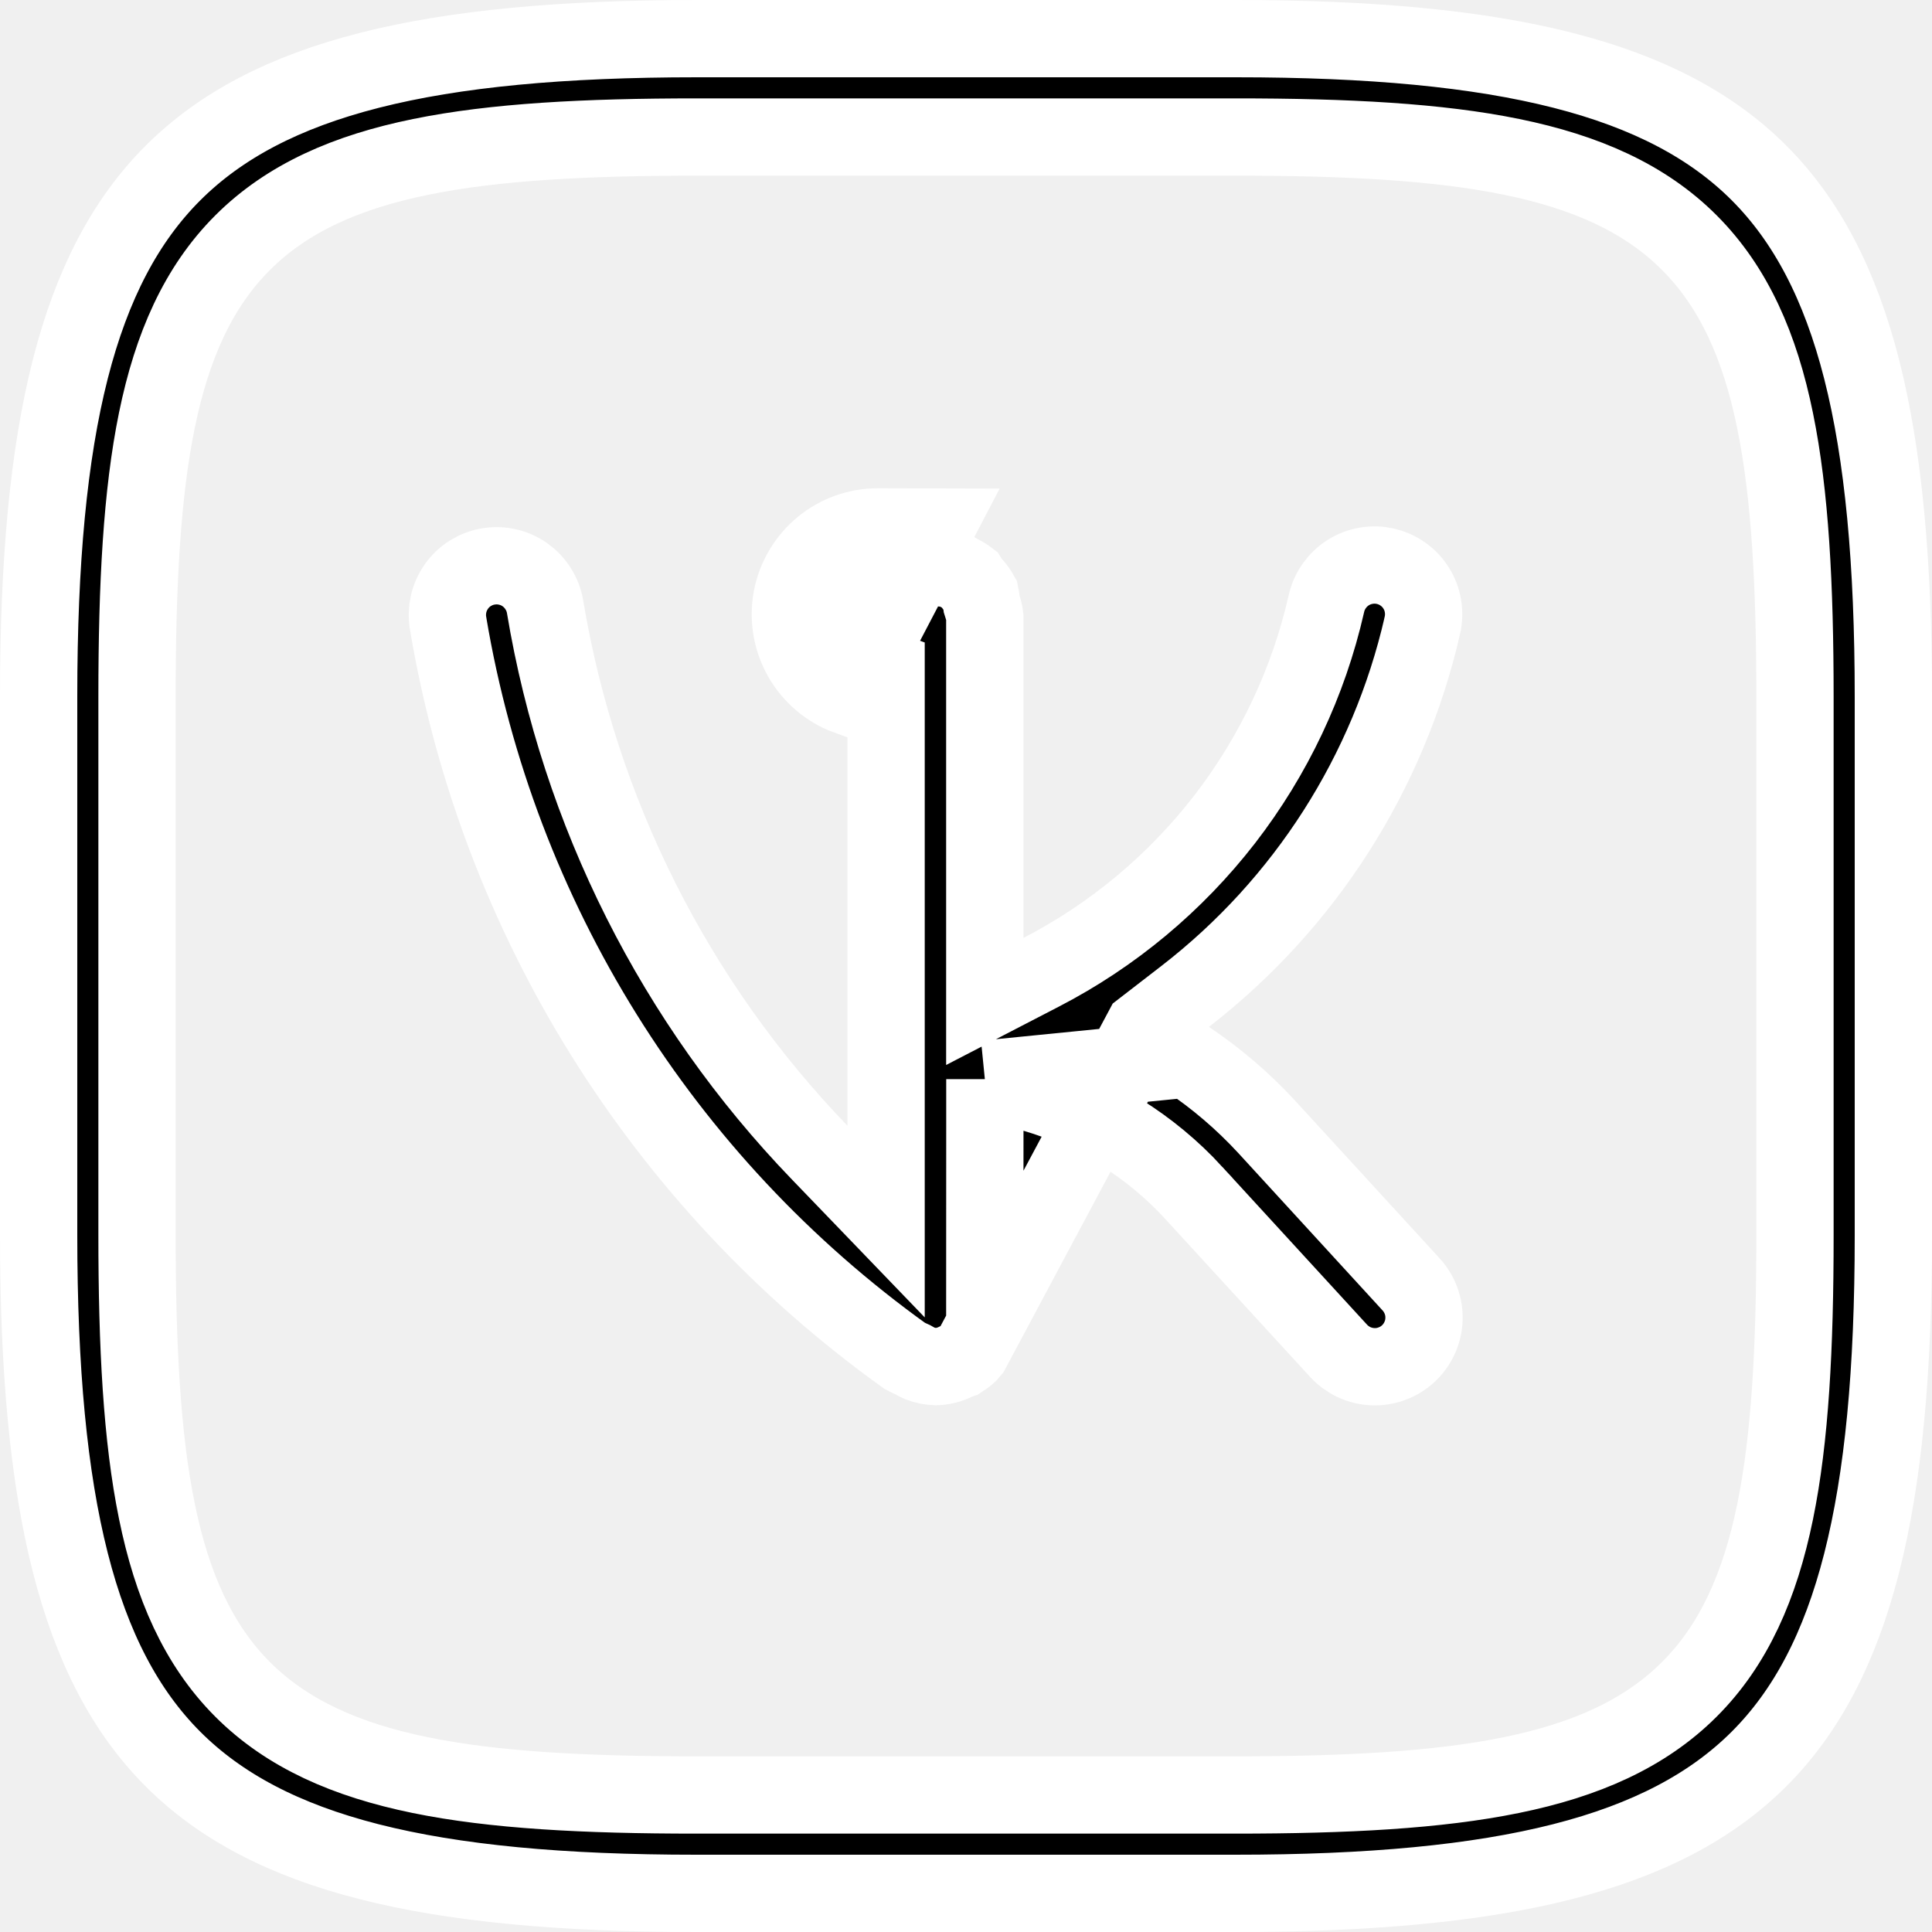
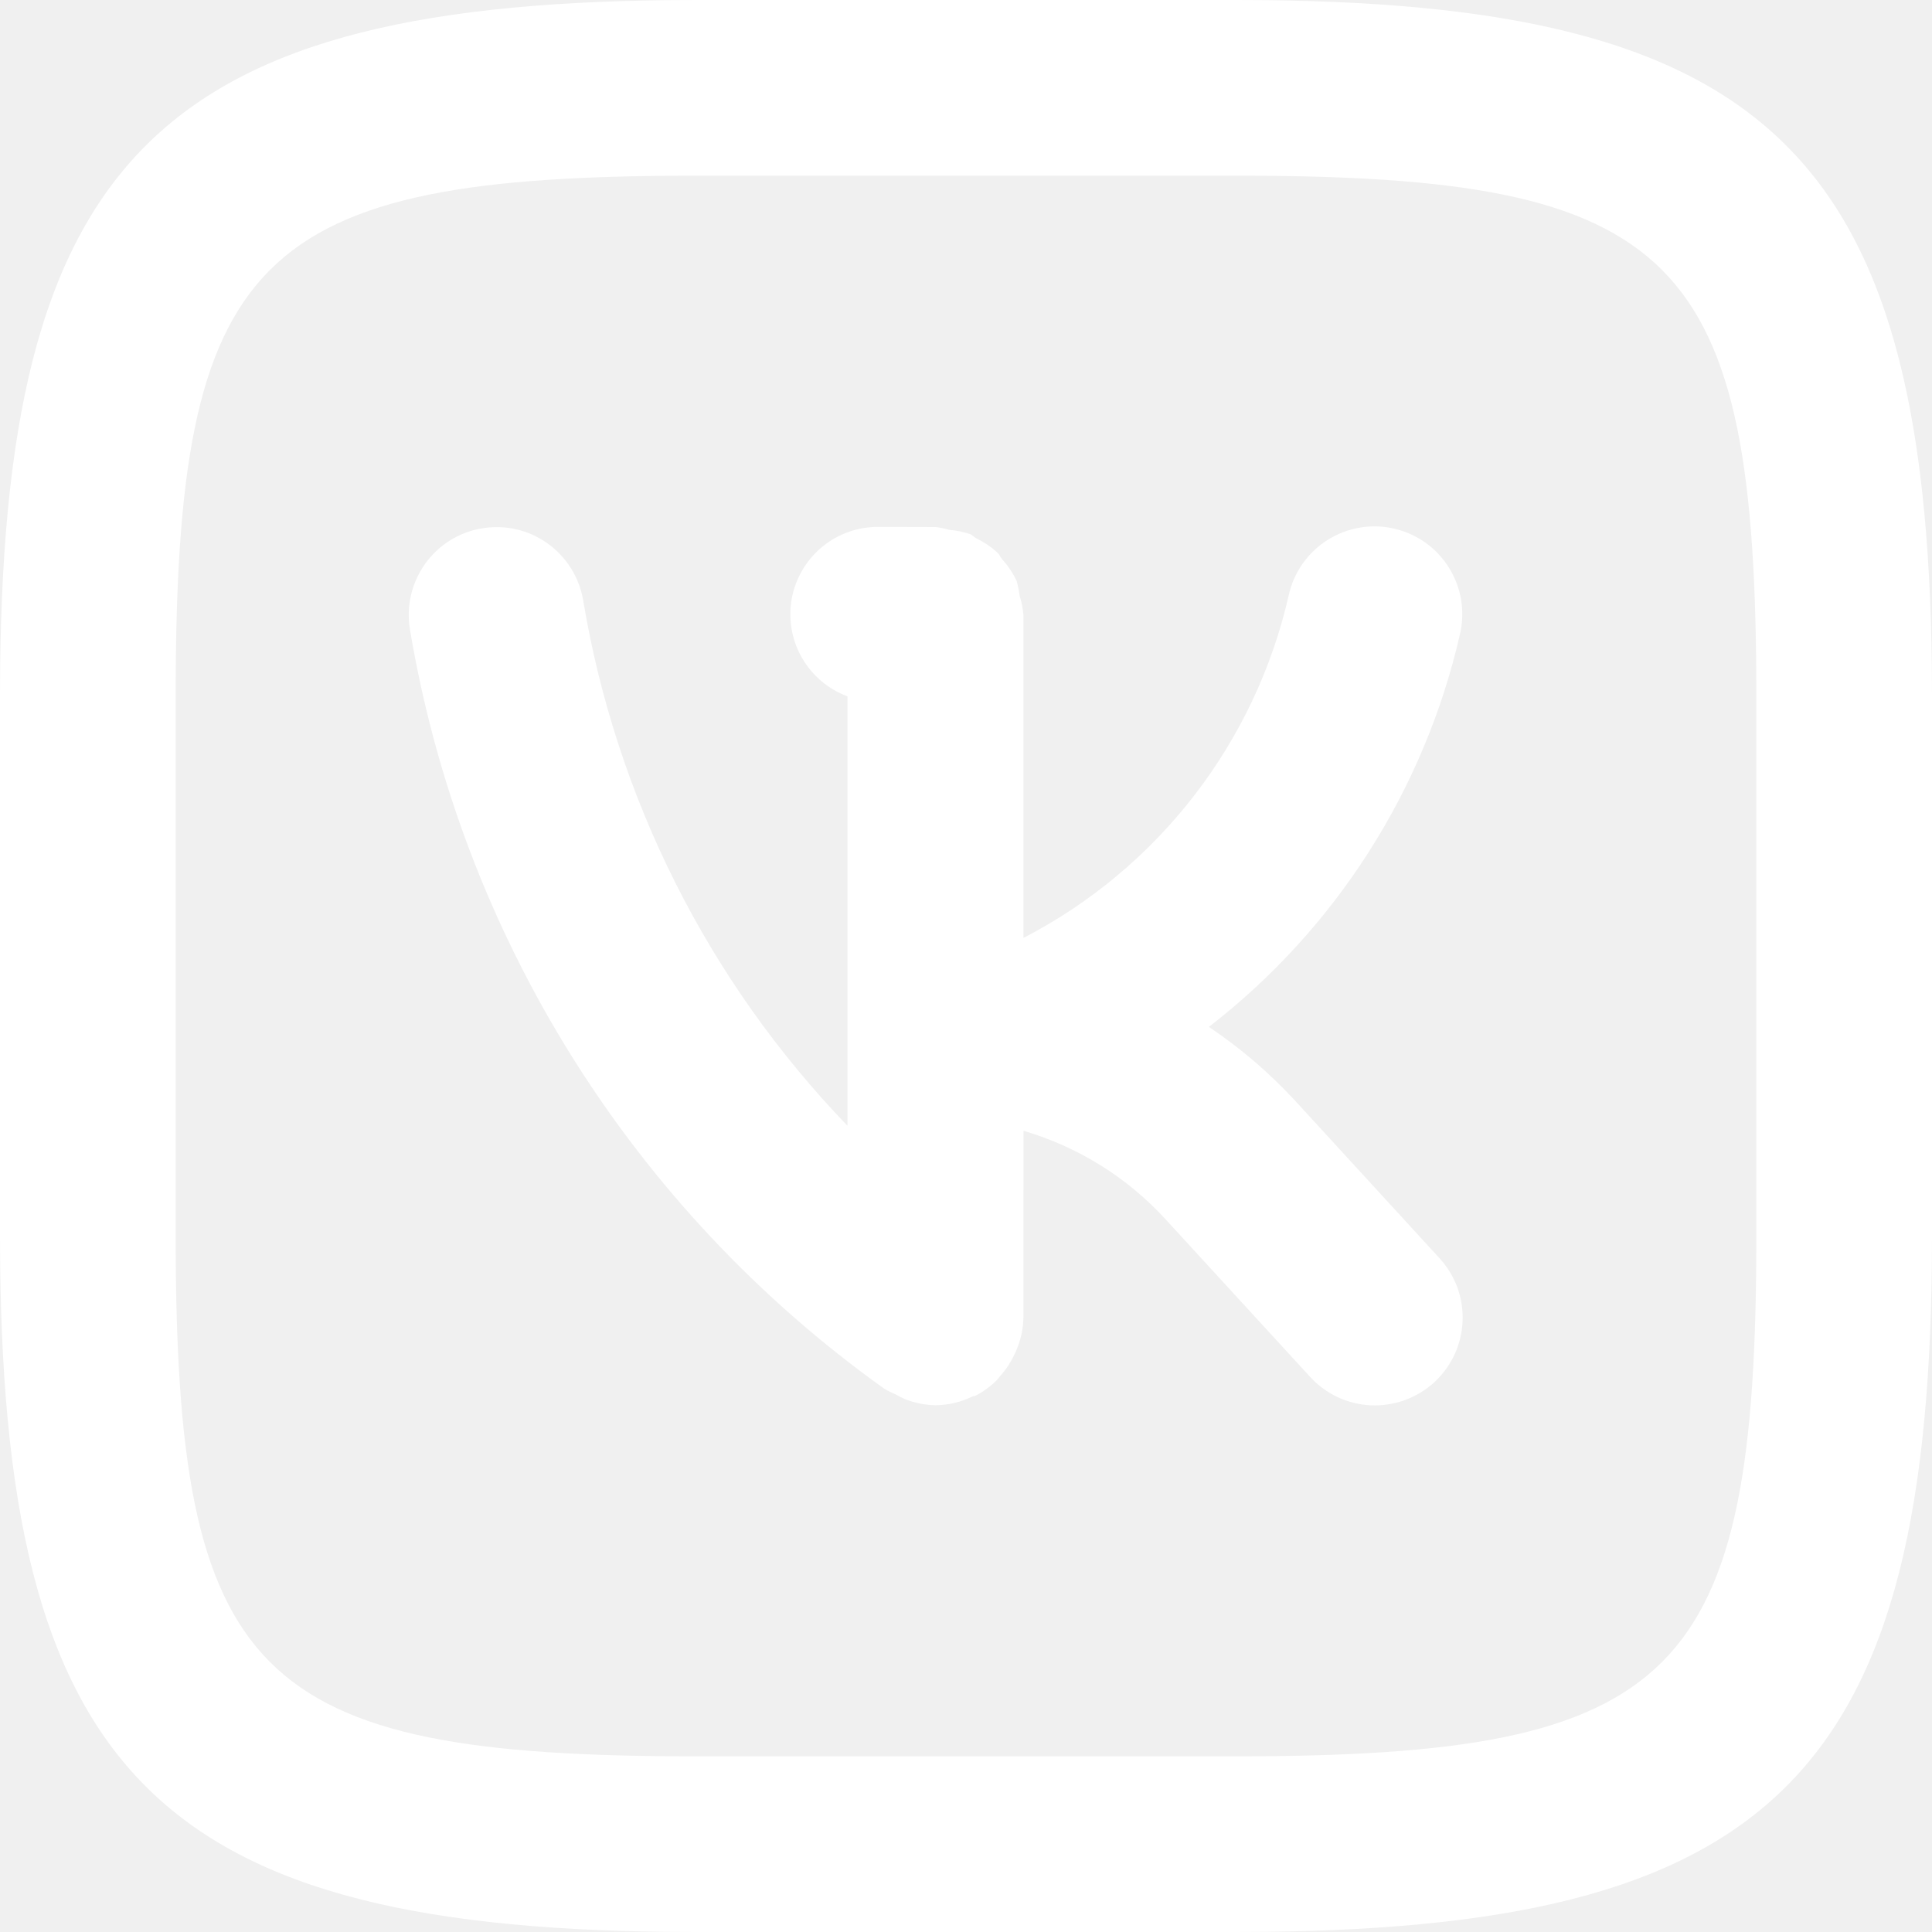
<svg xmlns="http://www.w3.org/2000/svg" width="25" height="25" viewBox="0 0 25 25" fill="none">
-   <path d="M14.789 13.316L15.338 12.892C16.884 11.696 17.968 10.001 18.405 8.095L18.405 8.093C18.424 8.011 18.427 7.926 18.413 7.843C18.4 7.761 18.37 7.681 18.325 7.61C18.281 7.539 18.223 7.478 18.154 7.429C18.086 7.38 18.008 7.346 17.927 7.327C17.845 7.309 17.76 7.306 17.677 7.321C17.595 7.335 17.516 7.365 17.445 7.41C17.374 7.455 17.313 7.514 17.265 7.582C17.216 7.651 17.182 7.729 17.164 7.81L17.163 7.814C16.932 8.829 16.482 9.781 15.845 10.605C15.207 11.428 14.398 12.103 13.473 12.581L12.743 12.959V12.137V7.981C12.739 7.942 12.731 7.903 12.718 7.866L12.703 7.818L12.697 7.768C12.694 7.743 12.69 7.719 12.685 7.695C12.66 7.65 12.631 7.609 12.597 7.572L12.589 7.564L12.583 7.556C12.561 7.531 12.545 7.507 12.534 7.489C12.497 7.461 12.458 7.437 12.416 7.417L12.407 7.412L12.397 7.407C12.373 7.394 12.352 7.38 12.335 7.369C12.304 7.362 12.273 7.357 12.241 7.354L12.191 7.35L12.143 7.336C12.12 7.329 12.098 7.324 12.075 7.32L11.367 7.318H11.366H11.364H11.361C11.213 7.317 11.069 7.369 10.955 7.464C10.841 7.559 10.764 7.691 10.737 7.836C10.711 7.982 10.737 8.133 10.81 8.262C10.884 8.391 11 8.489 11.139 8.541L11.466 8.662V9.01V14.567V15.807L10.606 14.914C8.735 12.973 7.496 10.51 7.053 7.85C7.039 7.768 7.009 7.689 6.964 7.619C6.92 7.548 6.862 7.487 6.794 7.438C6.726 7.39 6.649 7.355 6.567 7.337C6.486 7.318 6.401 7.316 6.319 7.33C6.237 7.343 6.158 7.374 6.087 7.418C6.016 7.462 5.955 7.52 5.907 7.588C5.858 7.657 5.824 7.733 5.805 7.815C5.787 7.896 5.784 7.981 5.798 8.063L5.798 8.064C6.439 11.883 8.566 15.293 11.713 17.549C11.734 17.561 11.756 17.571 11.779 17.58L11.81 17.594L11.84 17.611C11.859 17.622 11.879 17.633 11.9 17.642C11.966 17.667 12.037 17.682 12.109 17.684C12.198 17.682 12.287 17.66 12.367 17.62L12.375 17.616L12.375 17.616C12.397 17.606 12.417 17.598 12.436 17.592C12.469 17.571 12.501 17.547 12.53 17.52L12.534 17.515C12.542 17.505 12.555 17.489 12.571 17.471L14.789 13.316ZM14.789 13.316L15.365 13.703M14.789 13.316L15.365 13.703M15.365 13.703C15.738 13.953 16.081 14.246 16.386 14.576C16.387 14.577 16.387 14.577 16.387 14.577L18.258 16.618L18.259 16.619C18.315 16.68 18.359 16.752 18.388 16.831C18.417 16.909 18.43 16.993 18.426 17.076C18.423 17.16 18.403 17.242 18.367 17.318C18.332 17.394 18.282 17.462 18.221 17.518C18.159 17.575 18.087 17.619 18.008 17.647C17.93 17.676 17.846 17.689 17.762 17.685C17.679 17.681 17.597 17.661 17.521 17.626C17.445 17.59 17.377 17.54 17.321 17.479L17.32 17.478L15.447 15.436L15.447 15.435C14.889 14.828 14.176 14.384 13.385 14.152L12.744 13.964M15.365 13.703L12.744 13.964M12.744 13.964L12.744 14.632M12.744 13.964L12.744 14.632M12.744 14.632L12.743 17.042L12.744 14.632ZM12.111 6.82L11.367 6.818H11.364C11.098 6.817 10.84 6.909 10.636 7.079C10.431 7.249 10.293 7.486 10.245 7.747C10.198 8.009 10.244 8.279 10.376 8.51C10.508 8.74 10.716 8.918 10.966 9.01L12.111 6.82ZM12.545 17.568L12.545 17.568L12.545 17.568ZM9.02 0.5H15.992C19.474 0.5 21.538 1.013 22.763 2.239C23.987 3.466 24.5 5.533 24.5 9.02V15.992C24.5 19.474 23.987 21.538 22.761 22.762C21.534 23.987 19.467 24.5 15.98 24.5H9.008C5.526 24.5 3.462 23.987 2.237 22.761C1.013 21.534 0.5 19.467 0.5 15.98V9.008C0.5 5.526 1.013 3.462 2.239 2.238C3.466 1.013 5.533 0.5 9.02 0.5ZM15.98 23.227C17.422 23.227 18.602 23.165 19.555 22.97C20.513 22.775 21.281 22.438 21.859 21.861C22.437 21.285 22.774 20.518 22.97 19.561C23.165 18.61 23.227 17.431 23.227 15.992V9.02C23.227 7.578 23.165 6.398 22.97 5.445C22.775 4.487 22.438 3.719 21.861 3.141C21.285 2.563 20.518 2.226 19.561 2.03C18.61 1.835 17.431 1.773 15.992 1.773H9.02C7.578 1.773 6.398 1.835 5.445 2.03C4.487 2.225 3.719 2.562 3.141 3.139C2.563 3.716 2.226 4.482 2.03 5.439C1.835 6.39 1.773 7.568 1.773 9.008V15.98C1.773 17.422 1.835 18.602 2.03 19.555C2.225 20.513 2.562 21.281 3.138 21.859C3.715 22.437 4.482 22.774 5.439 22.97C6.39 23.165 7.569 23.227 9.008 23.227H15.98Z" fill="black" stroke="white" />
+   <path d="M16.754 14.238C16.422 13.879 16.049 13.56 15.643 13.288C17.282 12.021 18.43 10.225 18.892 8.206C18.926 8.061 18.931 7.909 18.907 7.762C18.882 7.614 18.828 7.472 18.749 7.345C18.67 7.218 18.566 7.108 18.444 7.021C18.322 6.935 18.183 6.873 18.037 6.84C17.891 6.806 17.74 6.802 17.593 6.828C17.445 6.853 17.304 6.908 17.177 6.988C17.051 7.068 16.941 7.173 16.855 7.295C16.769 7.418 16.708 7.556 16.676 7.703C16.461 8.647 16.042 9.533 15.449 10.299C14.856 11.065 14.104 11.692 13.243 12.137V7.957C13.236 7.873 13.22 7.791 13.194 7.711C13.186 7.645 13.173 7.58 13.155 7.517C13.106 7.413 13.042 7.318 12.965 7.234C12.945 7.21 12.934 7.178 12.912 7.156C12.829 7.079 12.735 7.015 12.633 6.966C12.604 6.95 12.582 6.924 12.552 6.911C12.465 6.882 12.374 6.864 12.283 6.856C12.226 6.839 12.169 6.828 12.111 6.82L11.367 6.818H11.364C11.098 6.817 10.84 6.909 10.636 7.079C10.431 7.249 10.293 7.486 10.245 7.747C10.198 8.009 10.244 8.279 10.376 8.51C10.508 8.74 10.716 8.918 10.966 9.01V14.567C9.165 12.698 7.973 10.327 7.546 7.767C7.521 7.62 7.467 7.479 7.388 7.353C7.308 7.226 7.205 7.117 7.083 7.03C6.962 6.944 6.824 6.882 6.679 6.849C6.533 6.816 6.383 6.812 6.236 6.837C6.088 6.861 5.948 6.915 5.821 6.994C5.695 7.074 5.585 7.177 5.499 7.299C5.413 7.42 5.351 7.558 5.318 7.703C5.284 7.849 5.28 7.999 5.305 8.147C5.969 12.104 8.176 15.636 11.441 17.969C11.488 17.997 11.536 18.021 11.587 18.042C11.626 18.065 11.667 18.086 11.709 18.104C11.836 18.154 11.971 18.182 12.107 18.184C12.274 18.182 12.439 18.142 12.589 18.068C12.6 18.063 12.613 18.066 12.624 18.06C12.725 18.008 12.817 17.94 12.897 17.861C12.913 17.845 12.924 17.826 12.939 17.809C13.013 17.728 13.074 17.637 13.121 17.539C13.137 17.507 13.151 17.476 13.164 17.441C13.214 17.316 13.241 17.183 13.243 17.048L13.244 14.632C13.948 14.839 14.583 15.233 15.079 15.774L16.952 17.816C17.052 17.926 17.174 18.015 17.309 18.079C17.445 18.142 17.591 18.178 17.74 18.185C17.89 18.191 18.039 18.168 18.179 18.117C18.32 18.066 18.448 17.988 18.559 17.887C18.669 17.786 18.758 17.664 18.821 17.529C18.884 17.393 18.919 17.247 18.926 17.097C18.932 16.948 18.909 16.799 18.858 16.659C18.806 16.518 18.727 16.39 18.626 16.28L16.754 14.238ZM15.992 0H9.02C2.023 0 0 2.021 0 9.008V15.98C0 22.977 2.02 25 9.008 25H15.98C22.977 25 25 22.979 25 15.992V9.02C25 2.023 22.98 0 15.992 0ZM22.727 15.992C22.727 21.72 21.718 22.727 15.98 22.727H9.008C3.28 22.727 2.273 21.718 2.273 15.98V9.008C2.273 3.28 3.281 2.273 9.02 2.273H15.992C21.72 2.273 22.727 3.281 22.727 9.02V15.992Z" fill="white" />
</svg>
